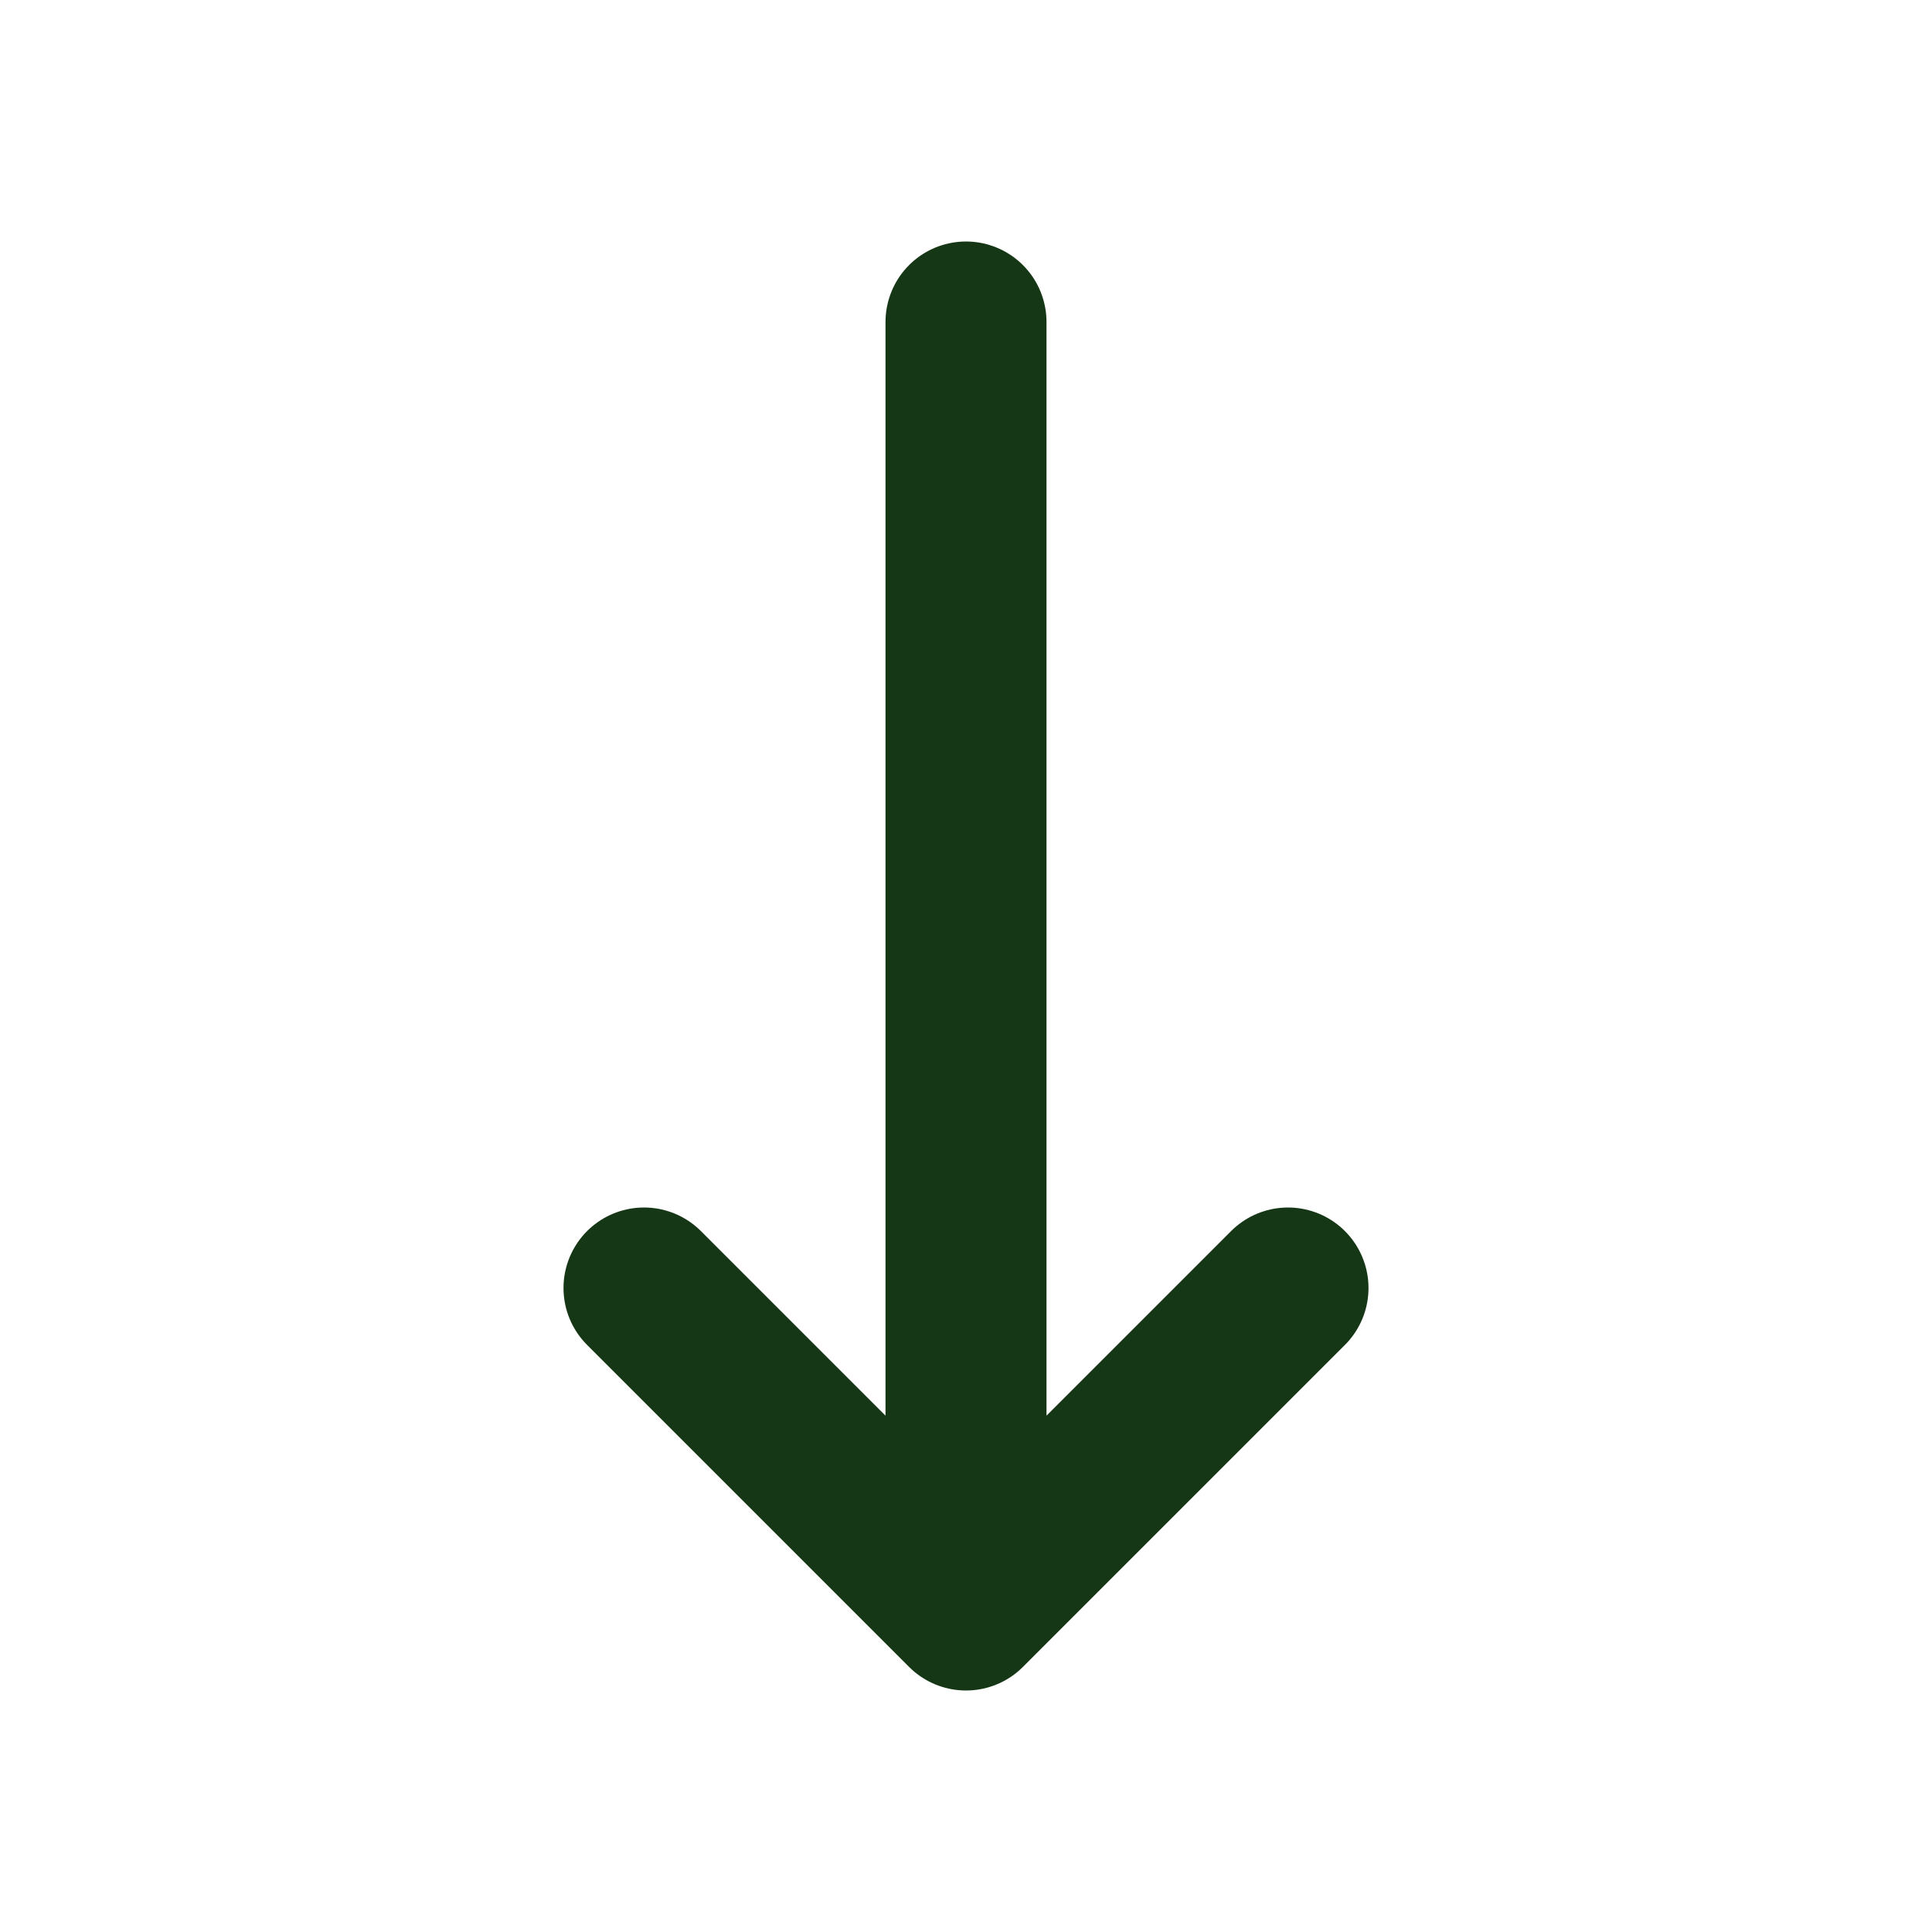
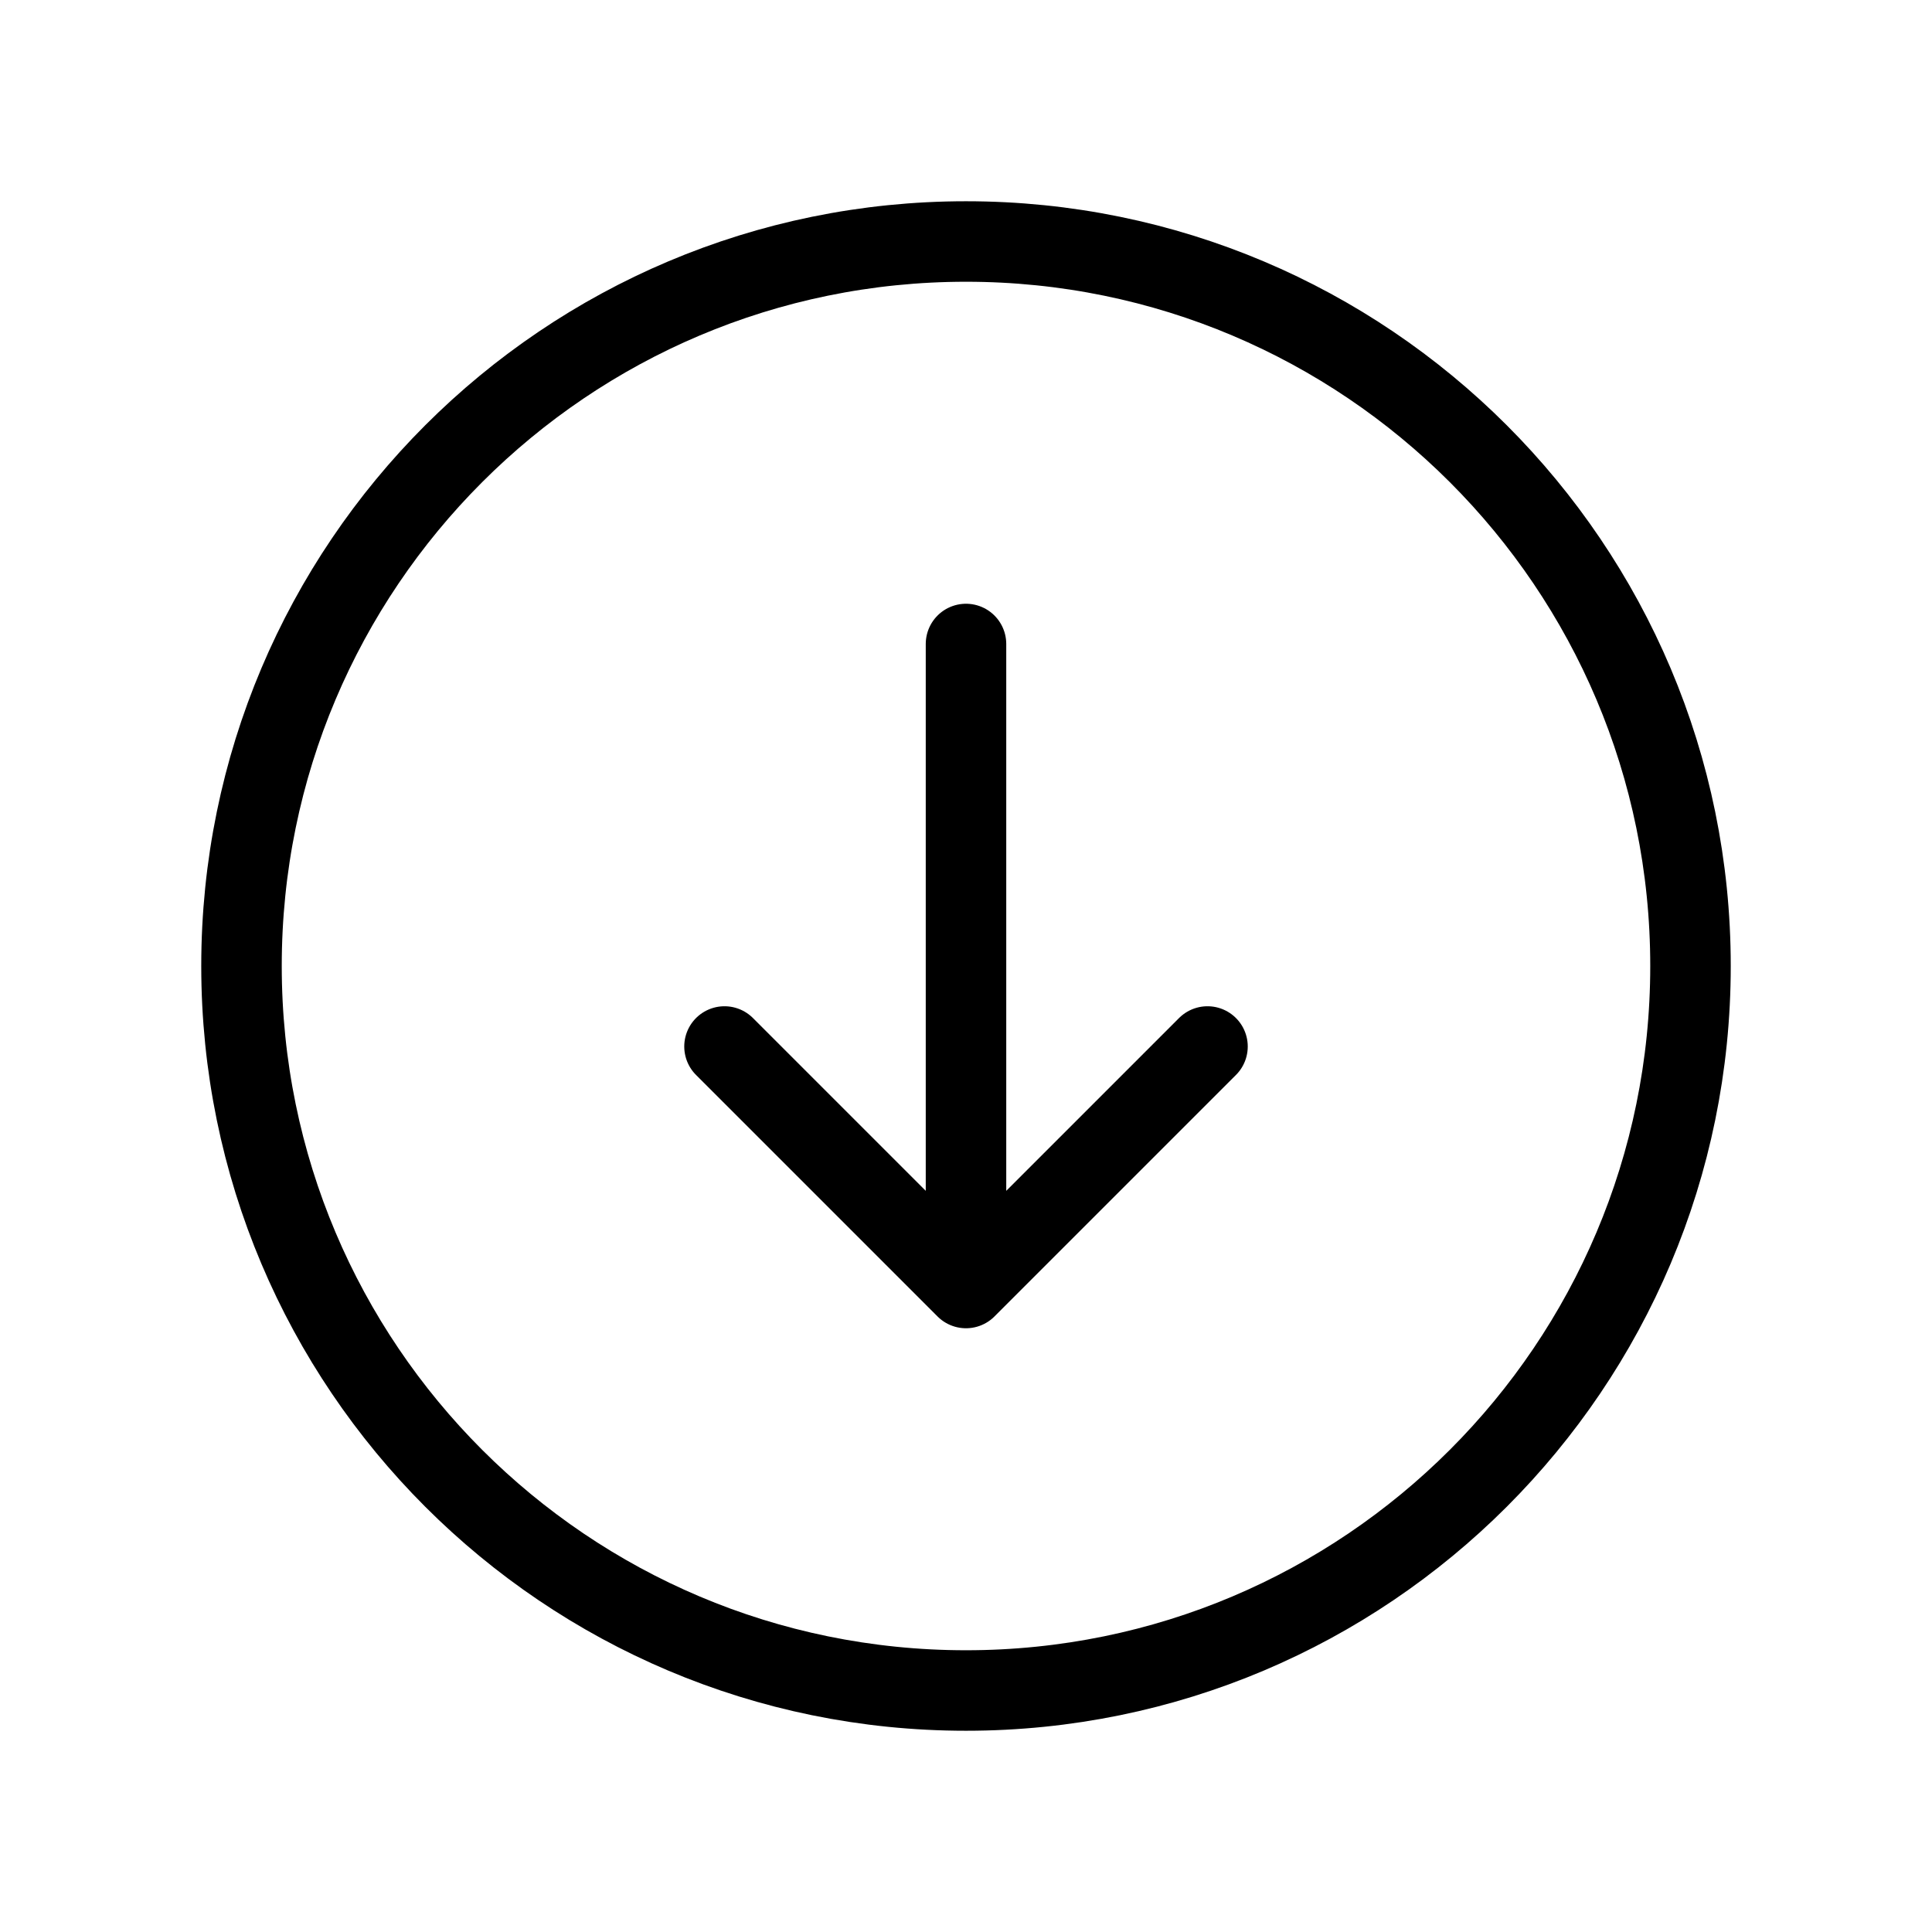
<svg xmlns="http://www.w3.org/2000/svg" width="800" height="800" fill="none" viewBox="0 0 24 24">
-   <path stroke="#163716" stroke-linecap="round" stroke-linejoin="round" stroke-width="2" d="M12 4v16m0 0-4-4m4 4 4-4" />
+   <path stroke="#000" stroke-linecap="round" stroke-linejoin="round" stroke-width="1" d="m9 13 3 3m0 0 3-3m-3 3V8m9 4a9 9 0 1 1-18 0 9 9 0 0 1 18 0Z" />
</svg>
